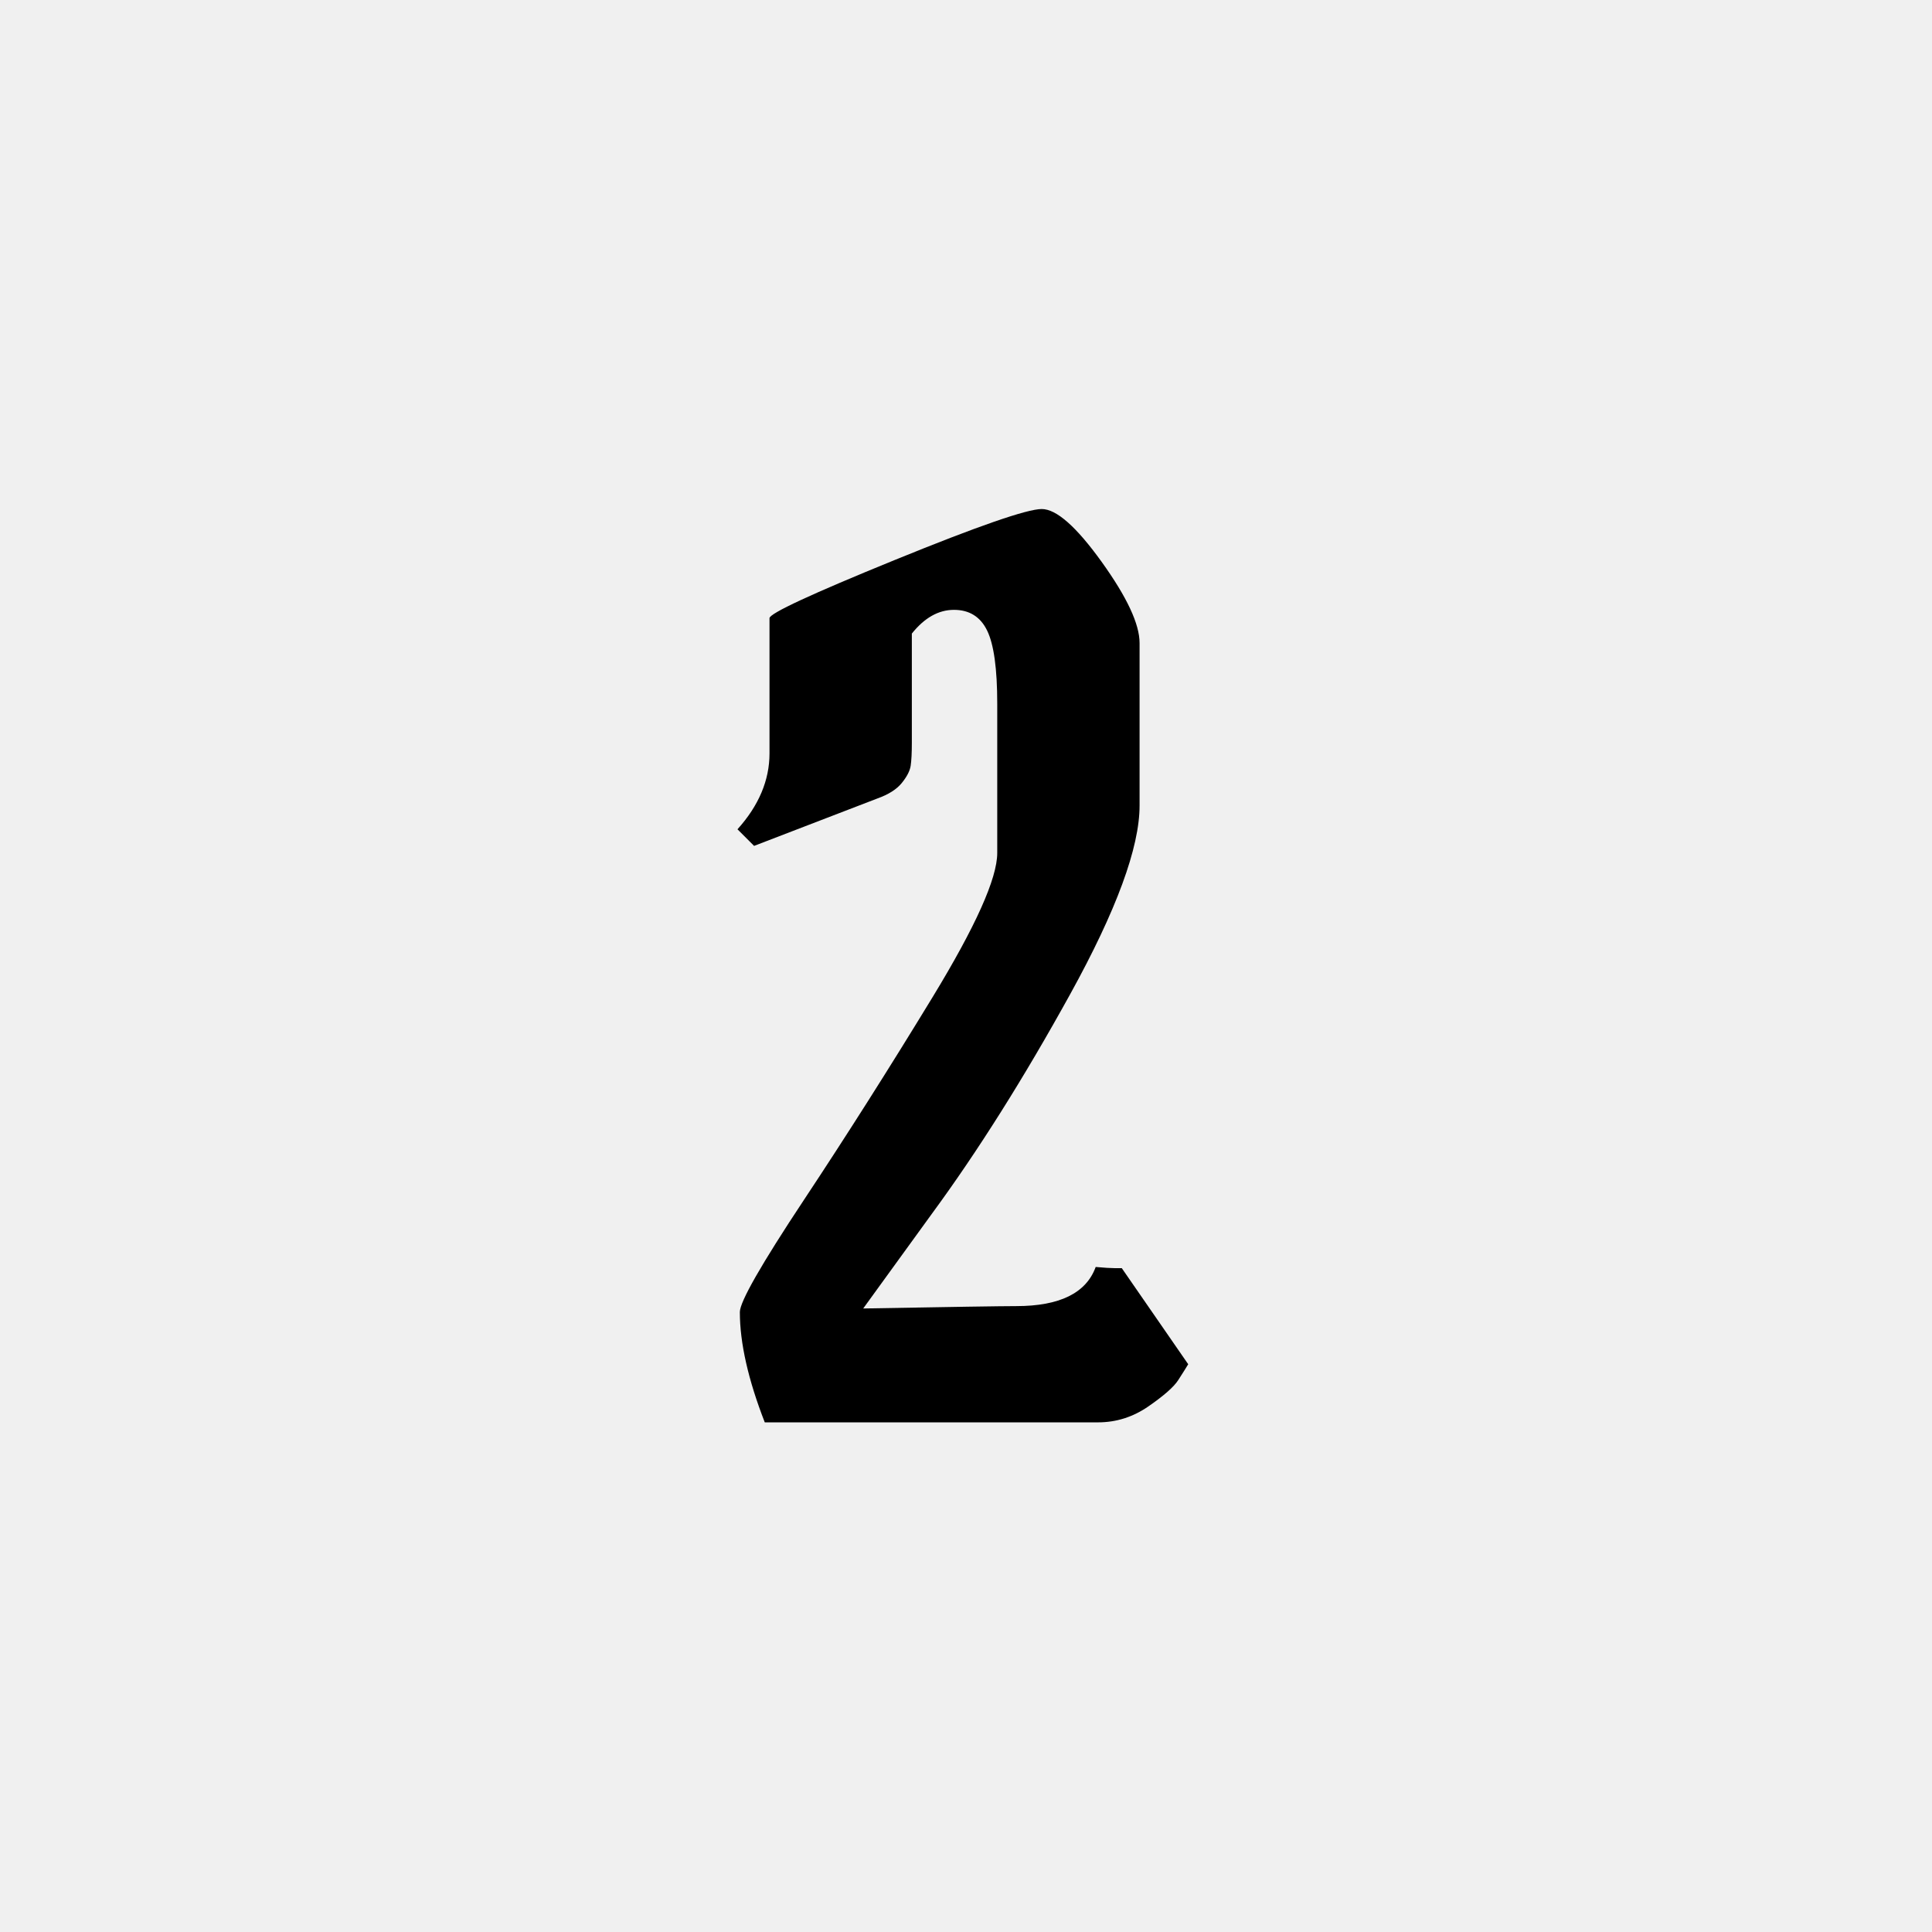
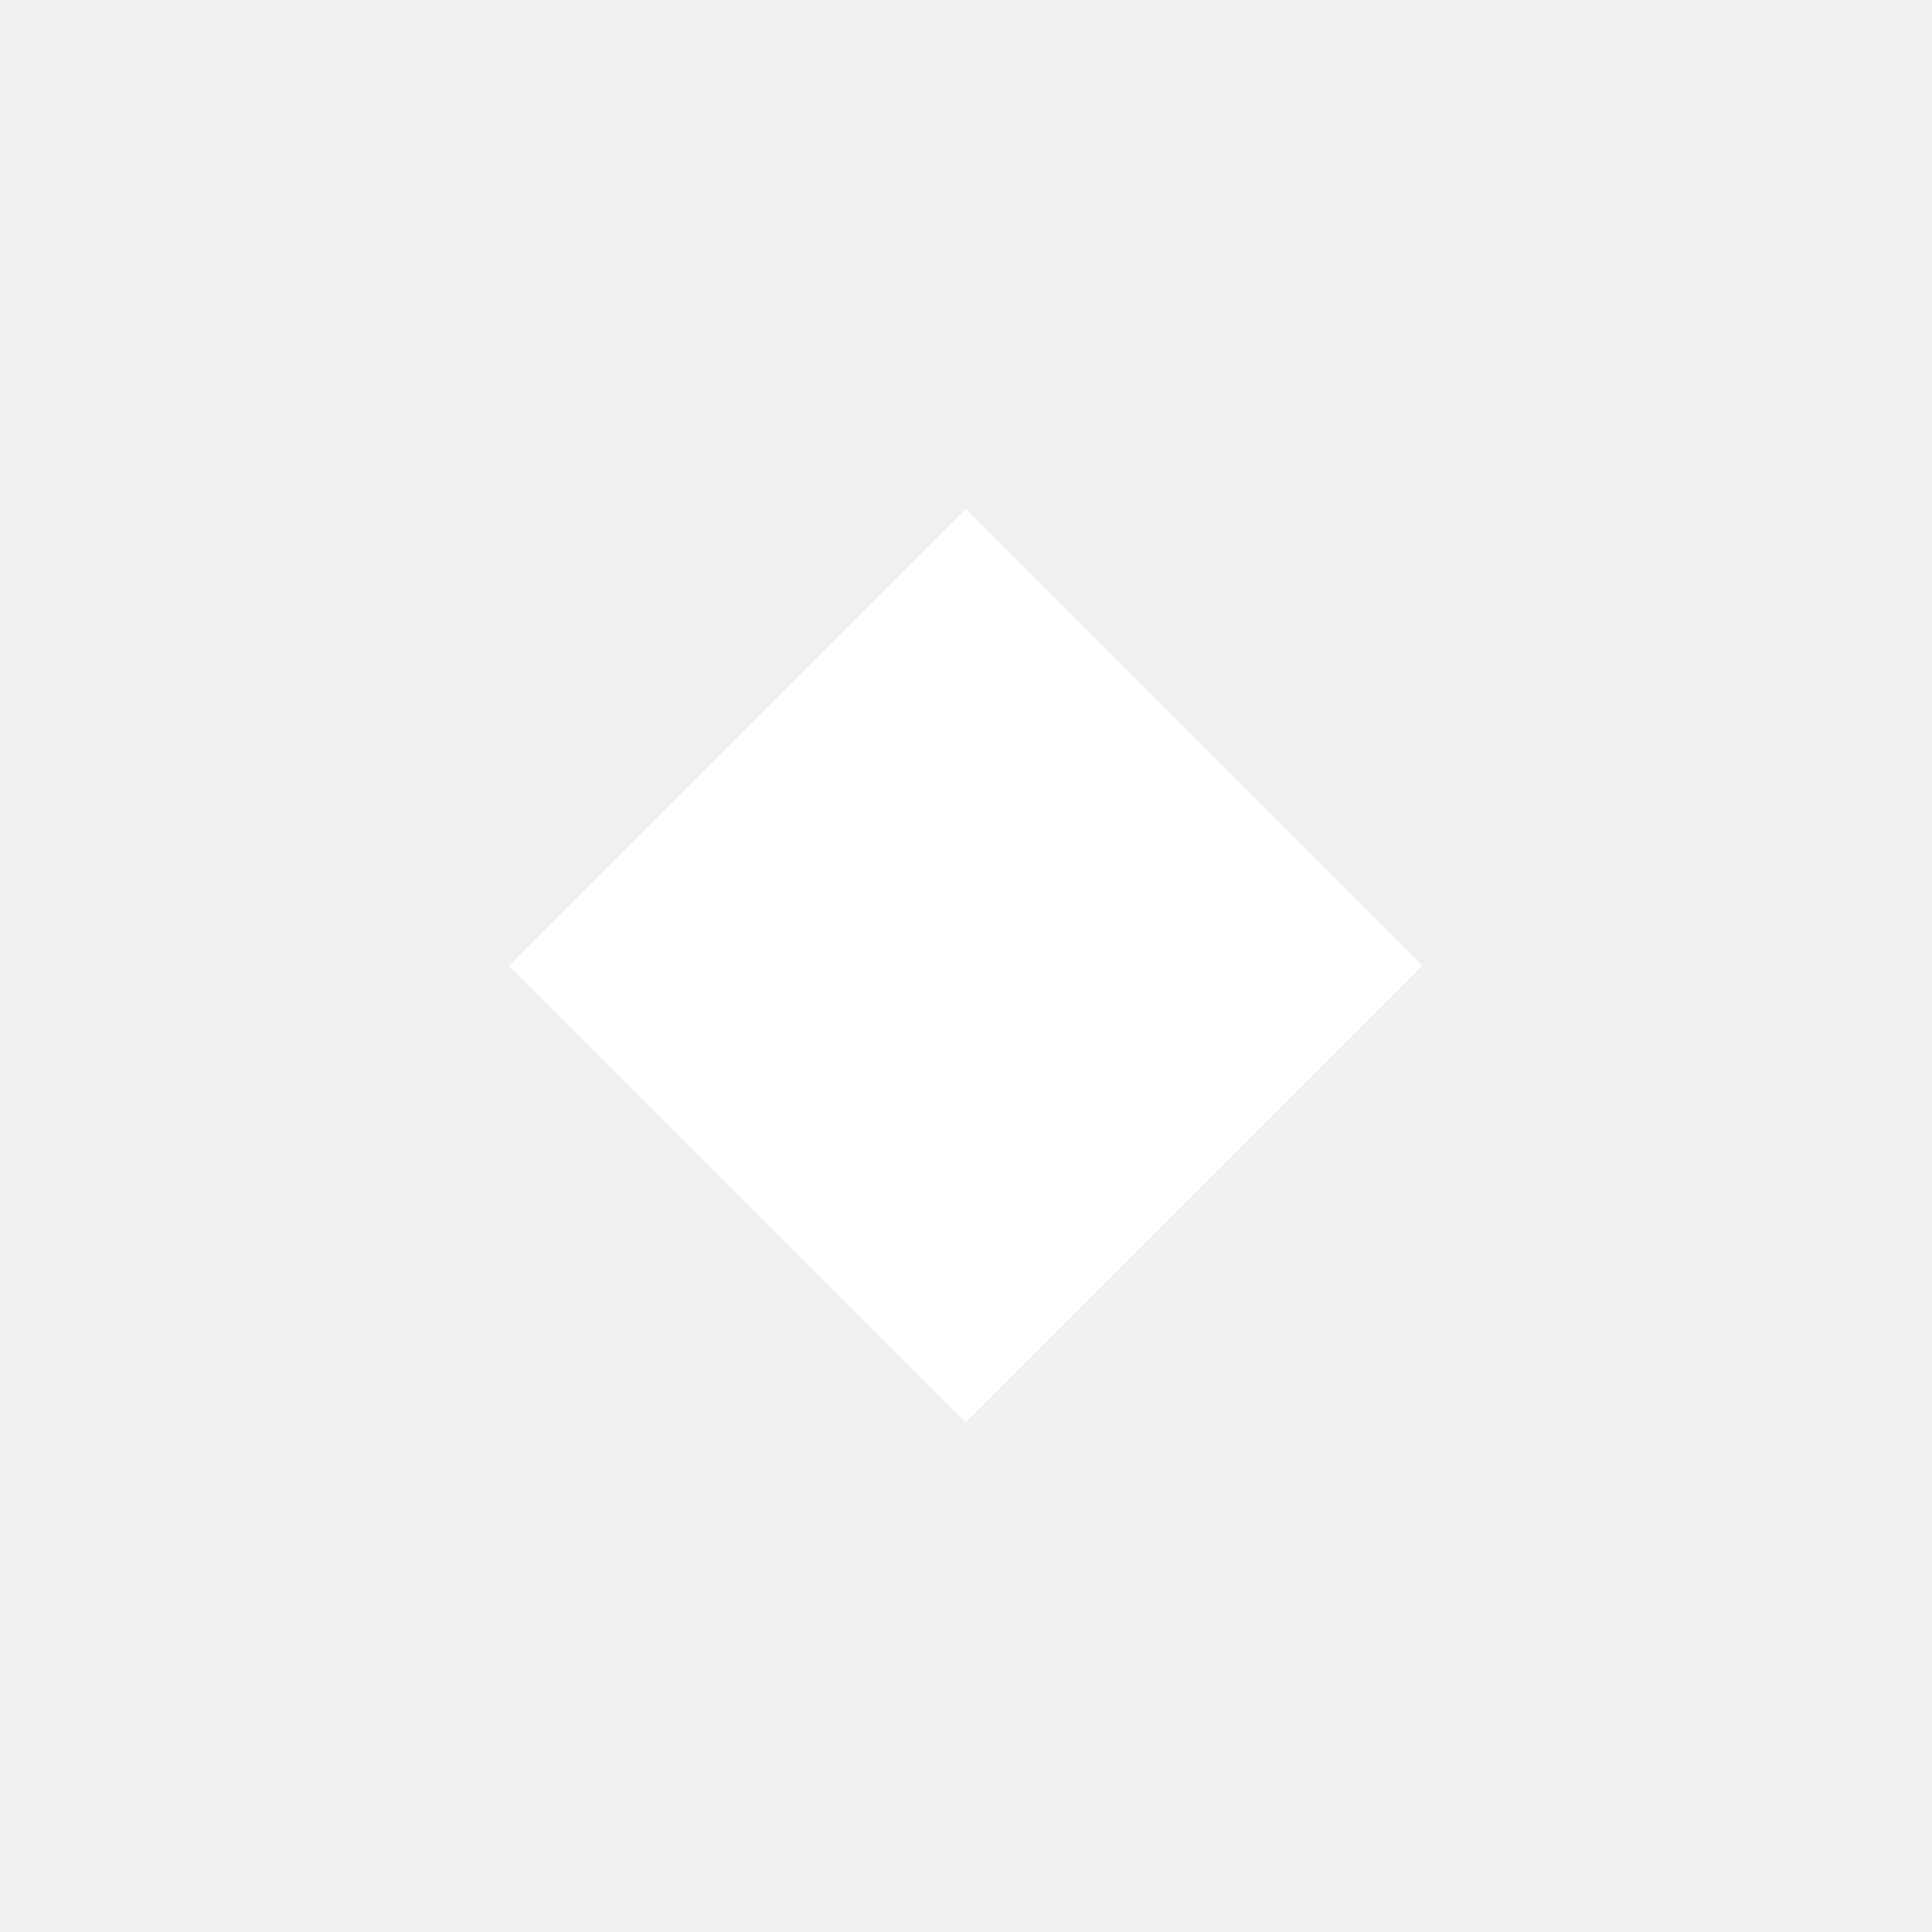
<svg xmlns="http://www.w3.org/2000/svg" width="100%" height="100%" viewBox="0 0 2084 2084" version="1.1" xml:space="preserve" style="fill-rule:evenodd;clip-rule:evenodd;stroke-linejoin:round;stroke-miterlimit:1.414;">
  <g id="Layer1">
-     <path d="M1075.7,758.908c0,-37.531 -3.625,-63.759 -10.875,-78.686c-7.25,-14.927 -19.192,-22.391 -35.825,-22.391c-16.633,0 -31.773,8.53 -45.42,25.589l0,117.71c0,11.088 -0.427,19.405 -1.28,24.949c-0.853,5.544 -4.051,11.728 -9.596,18.552c-5.544,6.824 -14.287,12.368 -26.228,16.633l-133.063,51.178l-17.913,-17.912c23.03,-25.589 34.545,-52.884 34.545,-81.885l0,-145.857c0,-5.118 44.995,-26.016 134.983,-62.694c89.988,-36.677 142.872,-55.016 158.651,-55.016c15.78,0 37.318,18.979 64.613,56.936c27.295,37.957 40.942,67.171 40.942,87.642l0,175.285c0,45.207 -24.949,113.018 -74.848,203.432c-49.898,90.415 -99.584,169.314 -149.056,236.699l-74.208,102.356c94.679,-1.706 149.696,-2.559 165.049,-2.559c46.913,0 75.488,-14.074 85.723,-42.222c9.383,0.853 16.207,1.28 20.472,1.28l7.676,0l71.65,103.635c-2.559,4.265 -6.184,10.023 -10.876,17.273c-4.691,7.25 -15.353,16.633 -31.986,28.148c-16.633,11.515 -34.758,17.272 -54.377,17.272l-359.525,0c-17.913,-46.06 -26.869,-85.723 -26.869,-118.989c0,-11.088 23.03,-51.391 69.091,-120.908c46.06,-69.517 92.333,-142.445 138.82,-218.786c46.487,-76.34 69.73,-128.158 69.73,-155.453l0,-161.211Z" style="fill-rule:nonzero;" />
+     <path d="M1041.67,549.078l492.588,492.589l-492.588,492.588l-492.589,-492.588l492.589,-492.589Z" style="fill:#fff;" />
  </g>
</svg>
